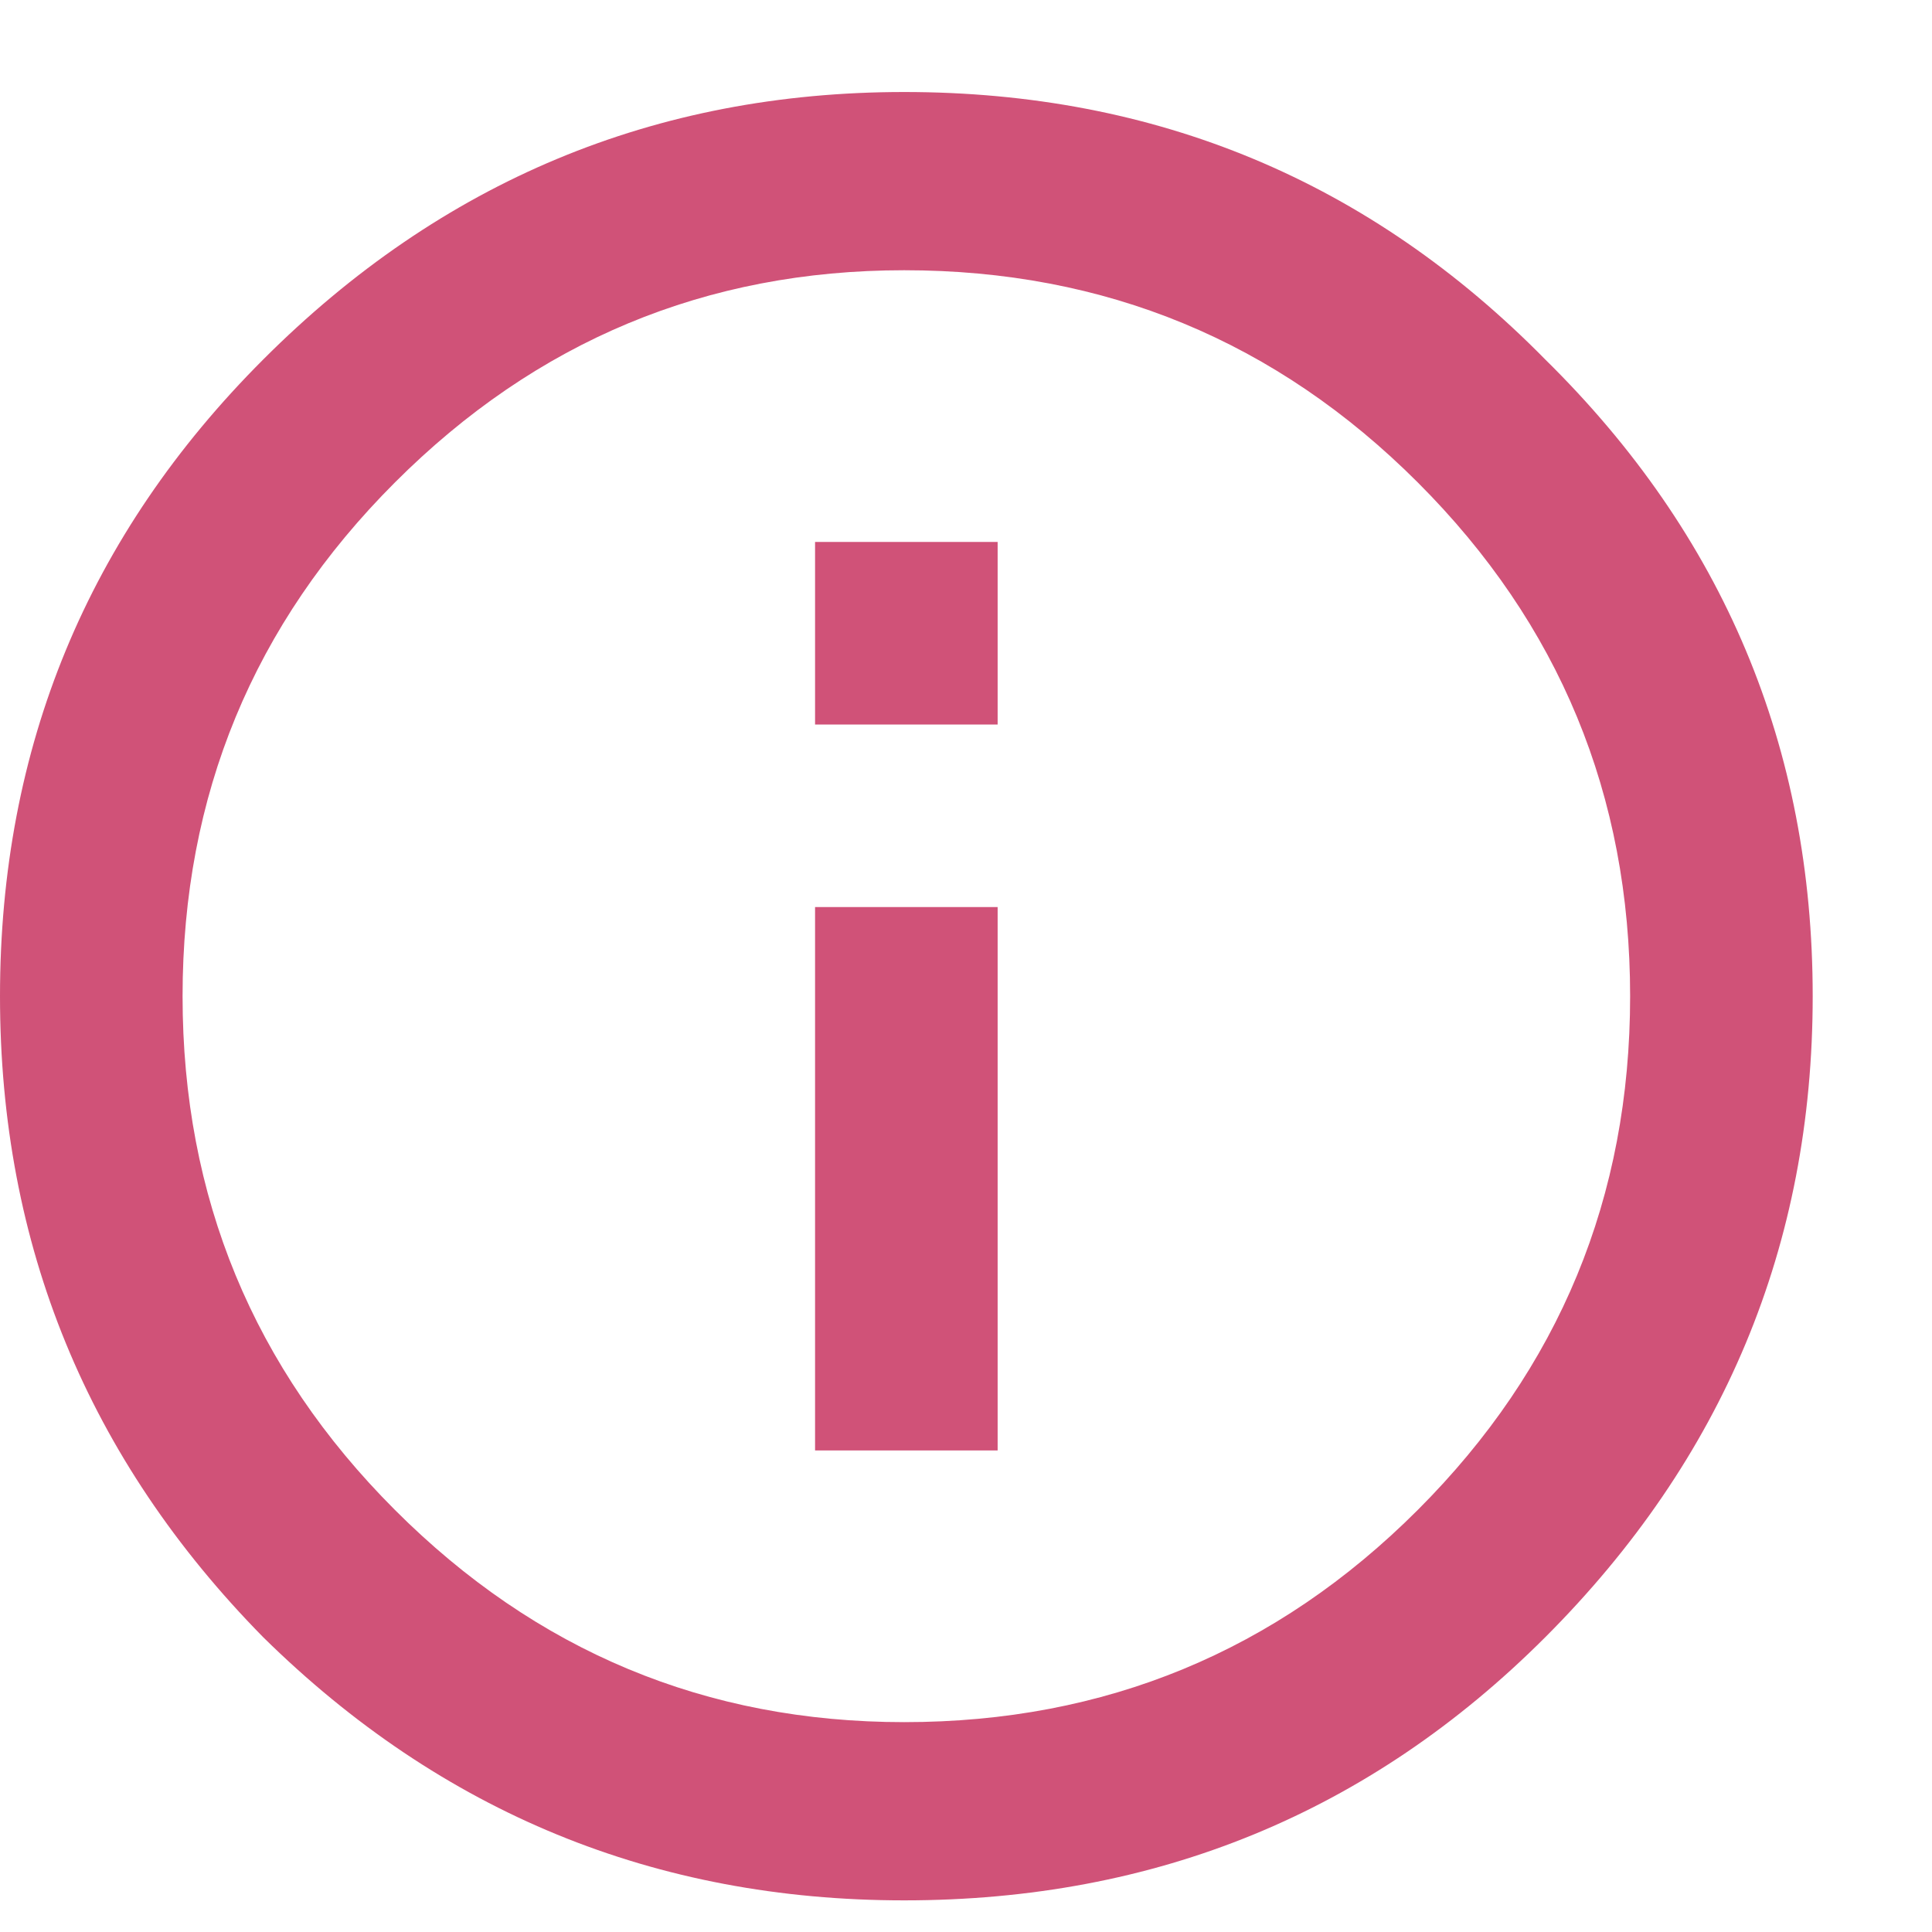
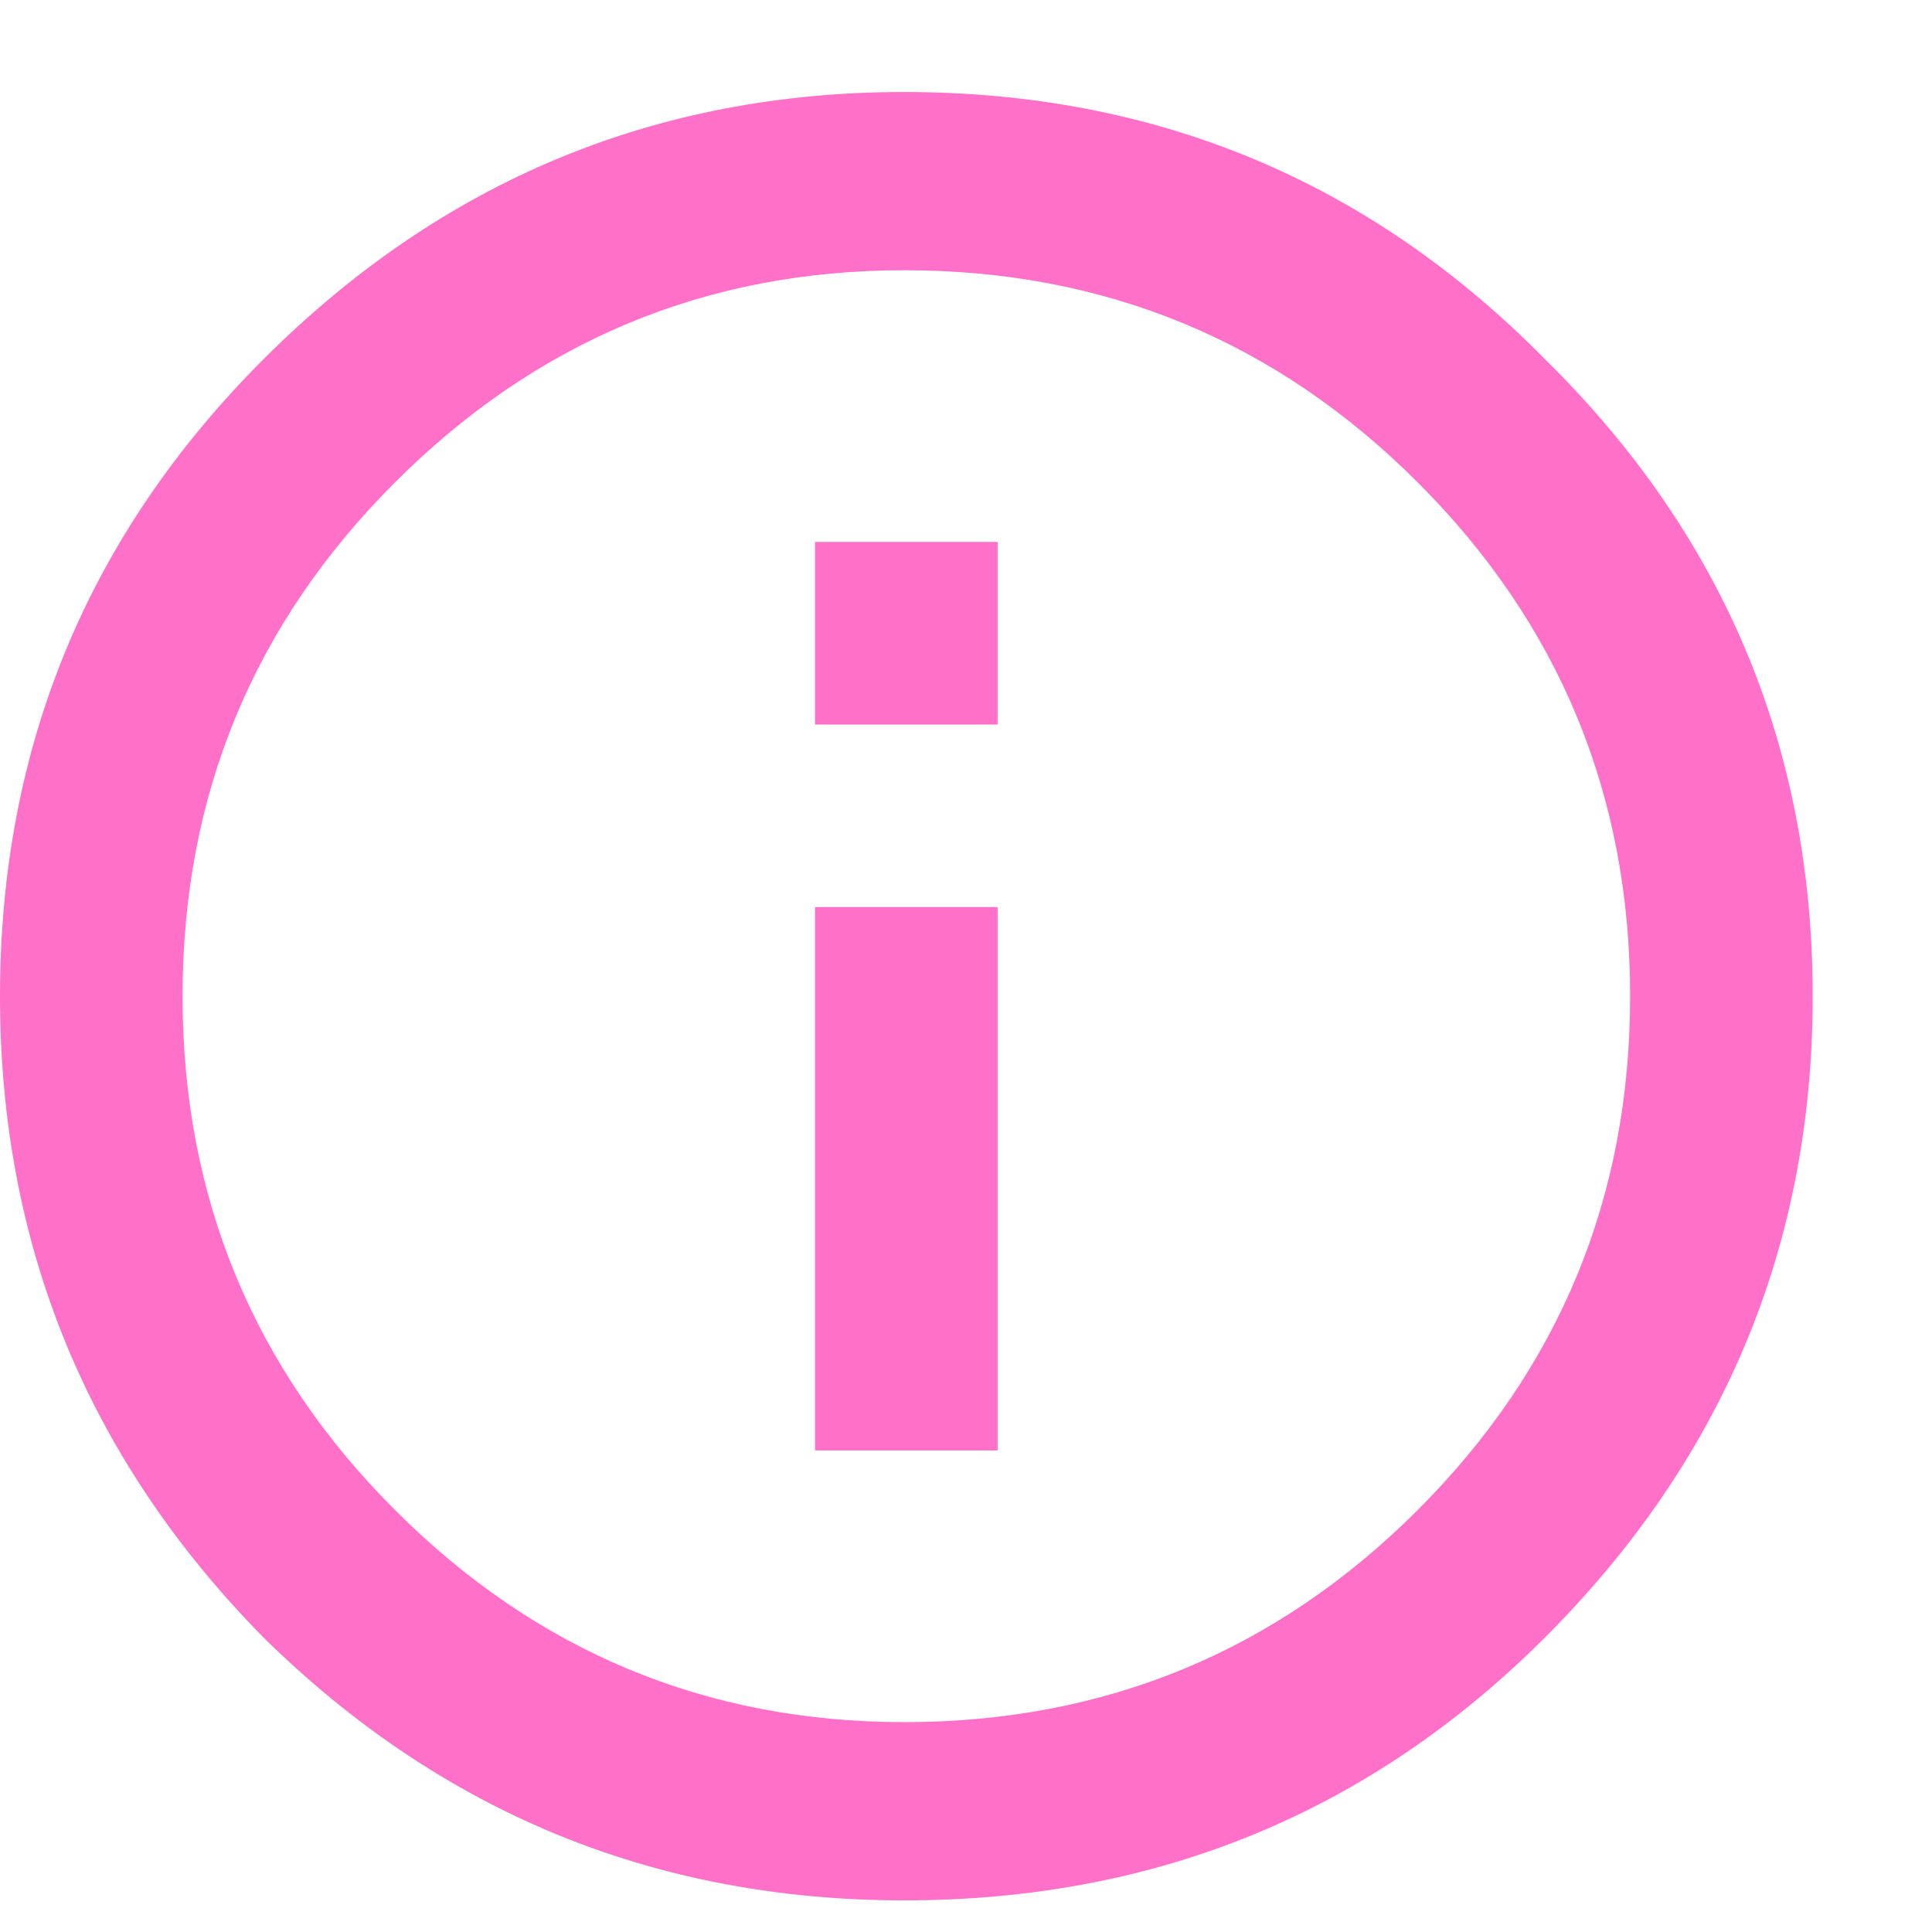
<svg xmlns="http://www.w3.org/2000/svg" width="16" height="16" viewBox="0 0 16 16" fill="none">
-   <path d="M6.75 12.012V7.512H8.262V12.012H6.75ZM2.18 2.977C3.656 1.5 5.426 0.762 7.488 0.762C9.574 0.762 11.344 1.5 12.797 2.977C14.273 4.43 15.012 6.188 15.012 8.25C15.012 10.312 14.273 12.082 12.797 13.559C11.344 15.012 9.574 15.738 7.488 15.738C5.426 15.738 3.656 15.012 2.18 13.559C0.727 12.082 0 10.312 0 8.25C0 6.188 0.727 4.43 2.18 2.977ZM3.27 12.504C4.441 13.676 5.848 14.262 7.488 14.262C9.152 14.262 10.57 13.676 11.742 12.504C12.914 11.332 13.5 9.914 13.5 8.25C13.5 6.586 12.914 5.168 11.742 3.996C10.57 2.824 9.152 2.238 7.488 2.238C5.848 2.238 4.441 2.824 3.27 3.996C2.098 5.168 1.512 6.586 1.512 8.25C1.512 9.914 2.098 11.332 3.27 12.504ZM6.75 6V4.488H8.262V6H6.75Z" fill="#D05278" />
+   <path d="M6.75 12.012V7.512H8.262V12.012H6.75ZM2.18 2.977C3.656 1.5 5.426 0.762 7.488 0.762C9.574 0.762 11.344 1.5 12.797 2.977C14.273 4.43 15.012 6.188 15.012 8.25C15.012 10.312 14.273 12.082 12.797 13.559C11.344 15.012 9.574 15.738 7.488 15.738C5.426 15.738 3.656 15.012 2.18 13.559C0.727 12.082 0 10.312 0 8.25C0 6.188 0.727 4.43 2.18 2.977ZM3.27 12.504C4.441 13.676 5.848 14.262 7.488 14.262C9.152 14.262 10.57 13.676 11.742 12.504C12.914 11.332 13.5 9.914 13.5 8.25C13.5 6.586 12.914 5.168 11.742 3.996C10.57 2.824 9.152 2.238 7.488 2.238C5.848 2.238 4.441 2.824 3.27 3.996C2.098 5.168 1.512 6.586 1.512 8.25C1.512 9.914 2.098 11.332 3.27 12.504ZM6.75 6V4.488H8.262V6H6.75Z" fill="#ff71c8" />
</svg>
